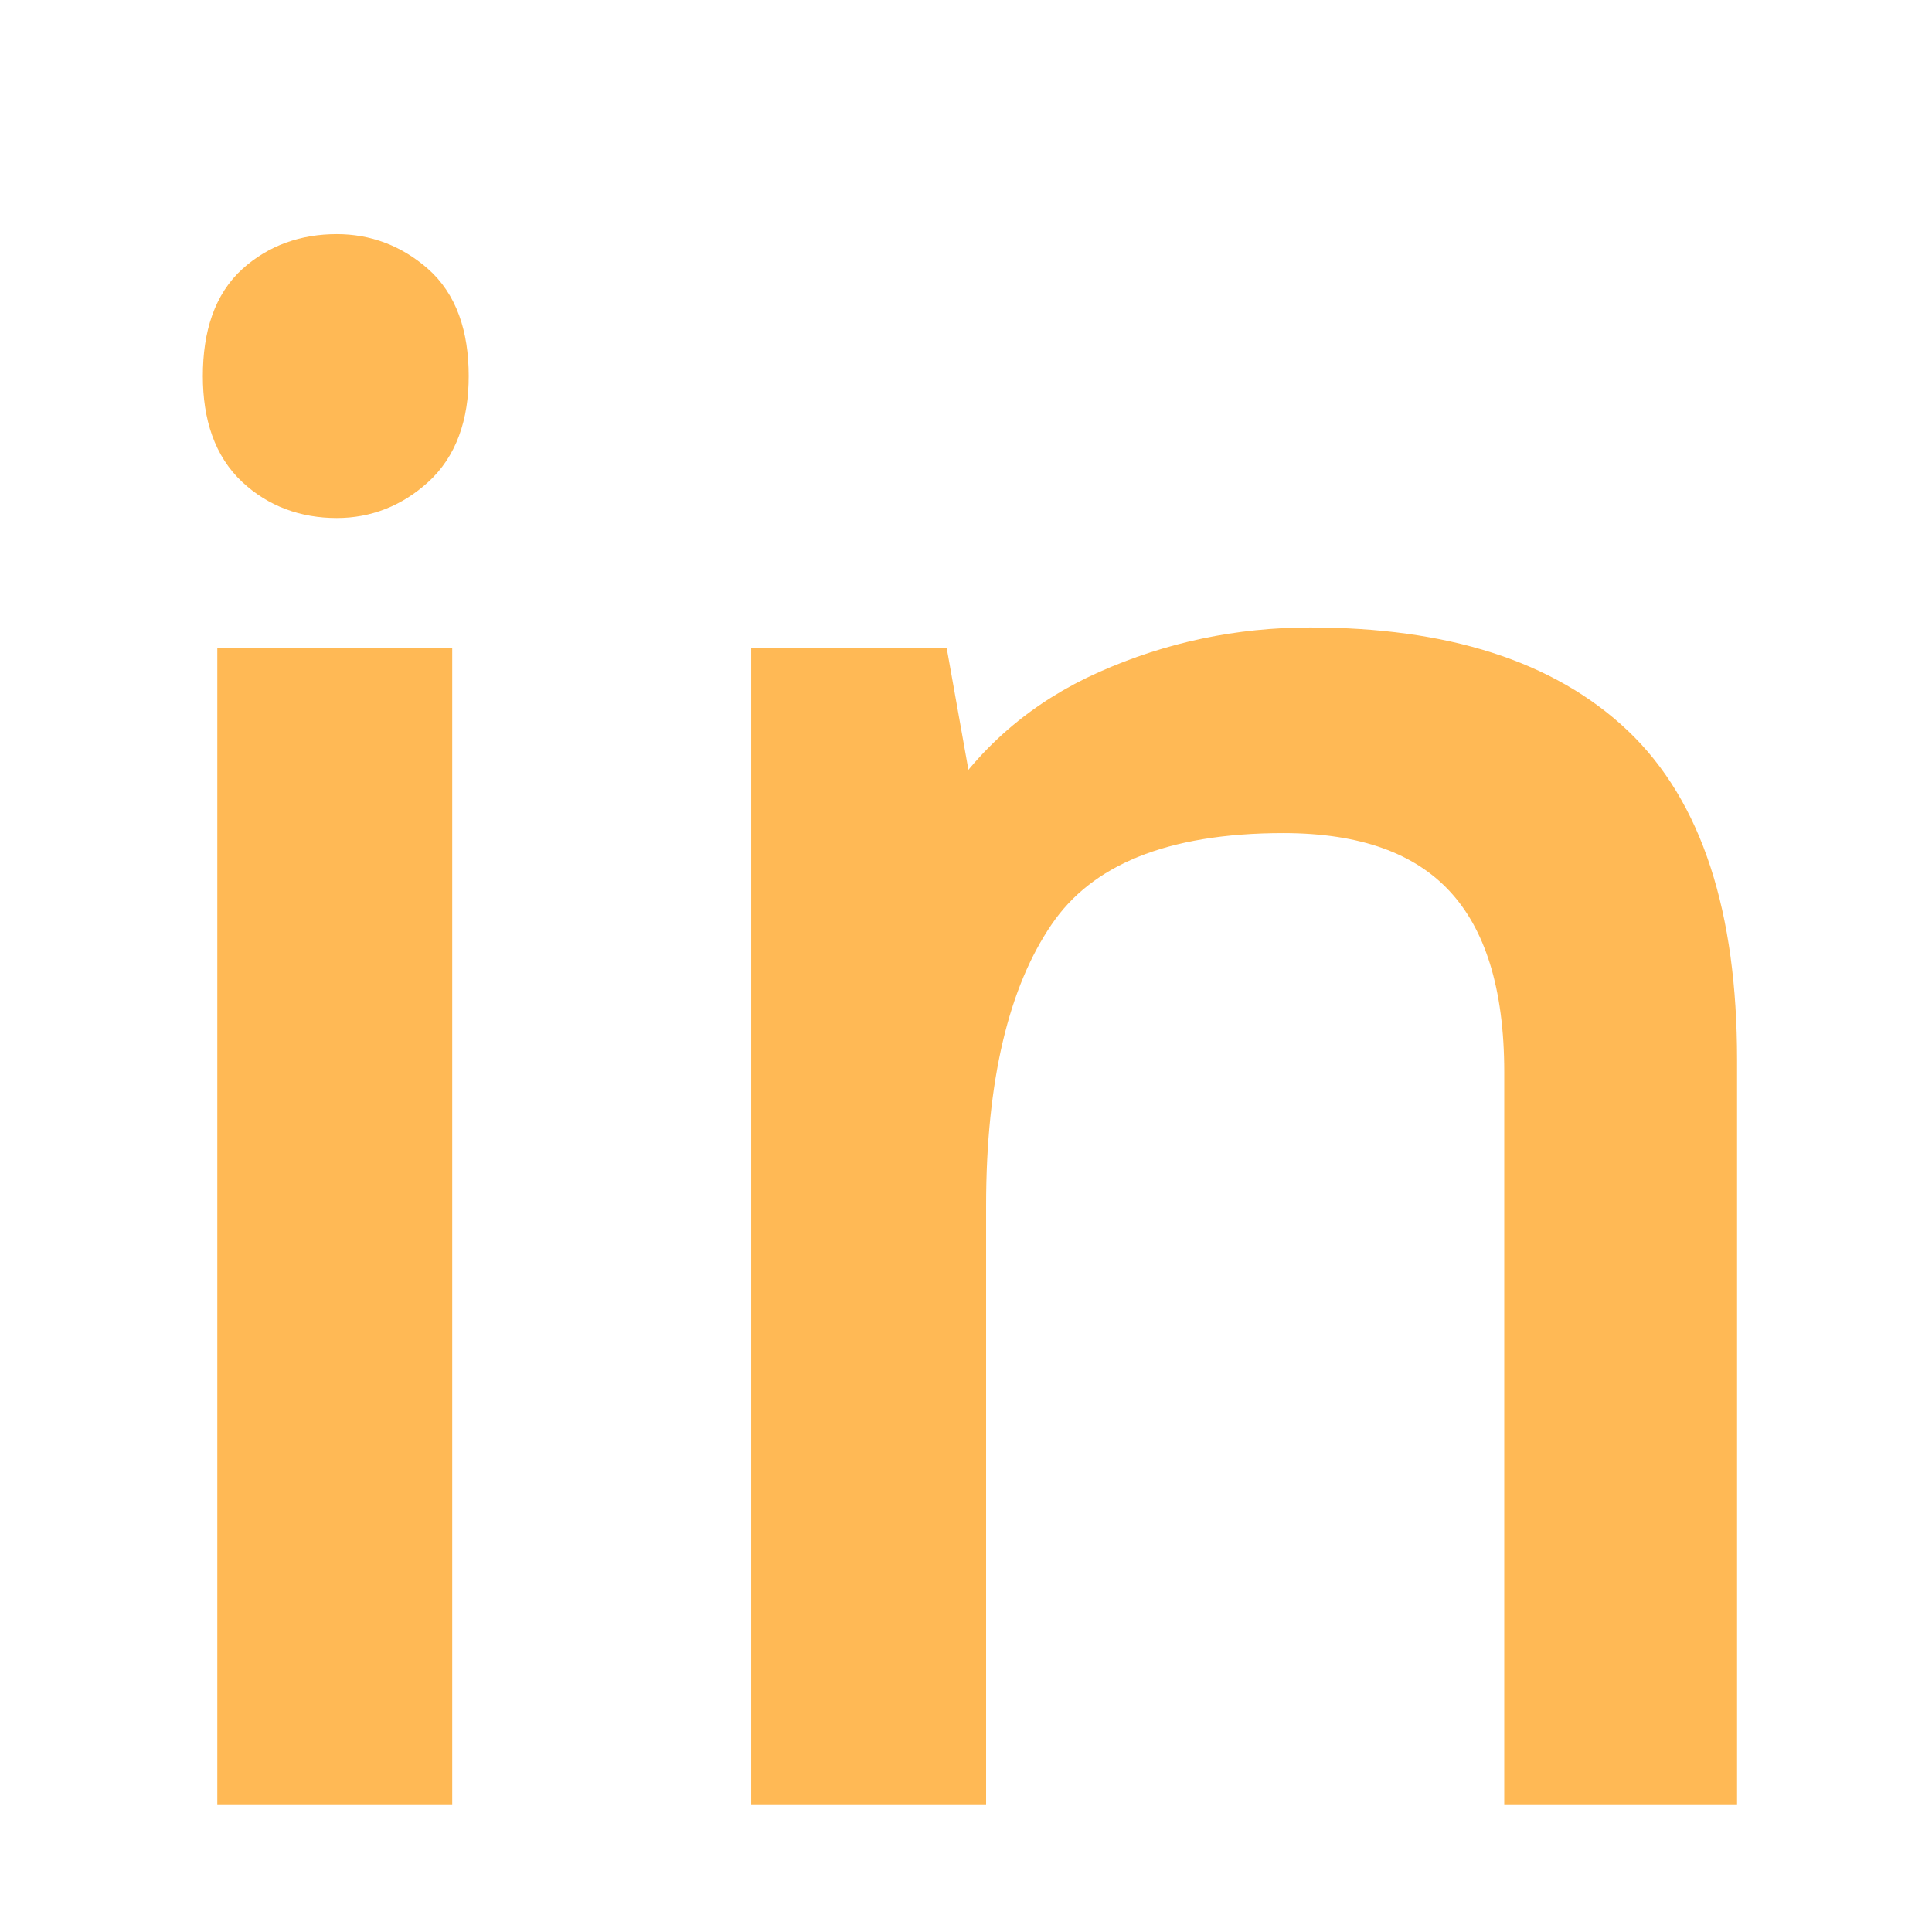
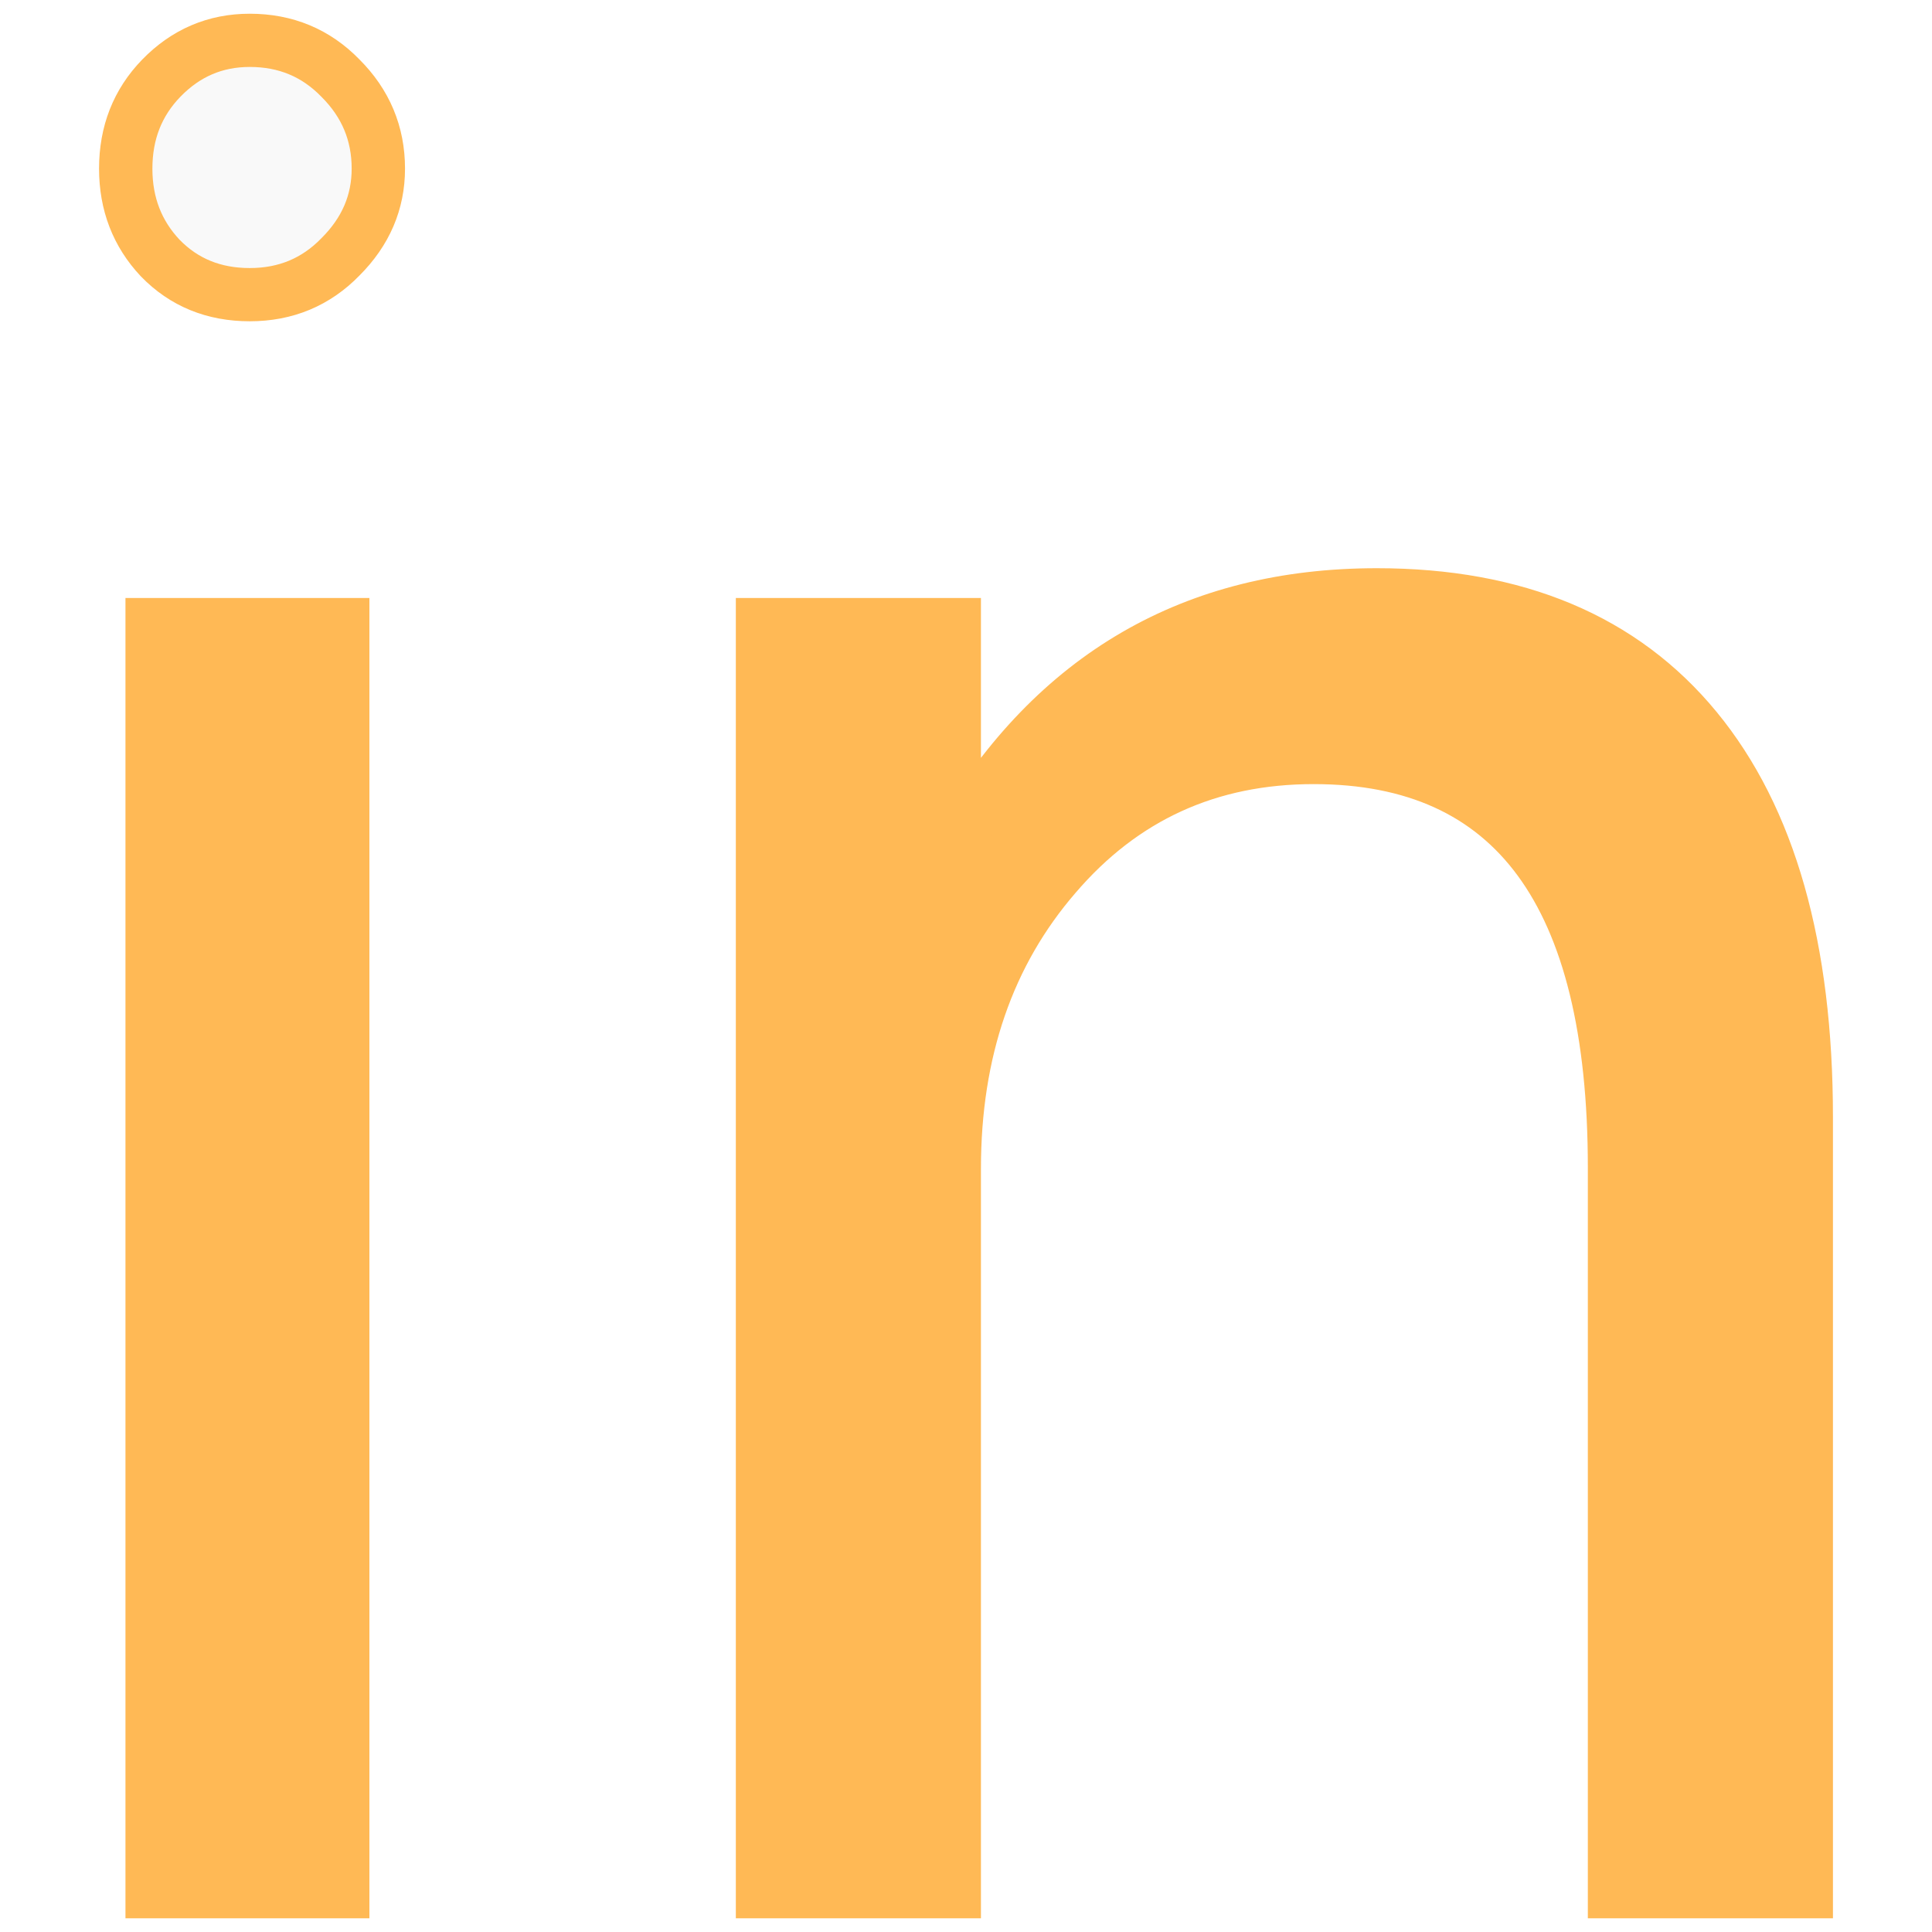
<svg xmlns="http://www.w3.org/2000/svg" xmlns:xlink="http://www.w3.org/1999/xlink" version="1.1" id="svg1" width="533.333" height="533.333" viewBox="0 0 533.333 533.333">
  <defs id="defs1">
    <linearGradient id="linearGradient3">
      <stop style="stop-color:#78e40c;stop-opacity:1;" offset="0" id="stop3" />
      <stop style="stop-color:#78e40c;stop-opacity:0;" offset="1" id="stop4" />
    </linearGradient>
    <rect x="-3.684" y="-23.944" width="239.444" height="226.55" id="rect2" />
    <linearGradient xlink:href="#linearGradient3" id="linearGradient4" x1="173.59" y1="172.501" x2="365.299" y2="172.501" gradientUnits="userSpaceOnUse" />
  </defs>
  <g id="g1">
    <g id="g2">
-       <text xml:space="preserve" id="text2" style="font-style:normal;font-variant:normal;font-weight:normal;font-stretch:normal;font-size:144px;line-height:94.42%;font-family:Arial;-inkscape-font-specification:Arial;letter-spacing:0.11px;white-space:pre;shape-inside:url(#rect2);opacity:0.922;fill:#75d811;fill-opacity:1;fill-rule:evenodd;stroke:#78e40c;stroke-width:0;stroke-linecap:round;stroke-dasharray:none" />
+       <text xml:space="preserve" id="text2" style="font-style:normal;font-variant:normal;font-weight:normal;font-stretch:normal;font-size:144px;line-height:94.42%;font-family:Arial;-inkscape-font-specification:Arial;letter-spacing:0.11px;white-space:pre;shape-inside:url(#rect2);display:inline;opacity:0.922;fill:#75d811;fill-opacity:1;fill-rule:evenodd;stroke:#78e40c;stroke-width:0;stroke-linecap:round;stroke-dasharray:none" />
    </g>
-     <text xml:space="preserve" style="font-style:normal;font-variant:normal;font-weight:normal;font-stretch:normal;font-size:568.998px;line-height:94.42%;font-family:'Microsoft JhengHei';-inkscape-font-specification:'Microsoft JhengHei';letter-spacing:0.435px;opacity:0.922;fill:#ffb347;fill-opacity:1;fill-rule:evenodd;stroke:#ffb347;stroke-width:14.709;stroke-linecap:round;stroke-dasharray:none;stroke-opacity:1" x="18.927" y="491.407" id="text3" transform="scale(1.000948,0.999053)">
-       <tspan id="tspan3" x="18.927" y="491.407" style="fill:#ffb347;fill-opacity:1;stroke:#ffb347;stroke-width:14.709;stroke-dasharray:none;stroke-opacity:1">in</tspan>
-     </text>
+     <path style="font-size:648.429px;line-height:94.42%;font-family:'Microsoft JhengHei';-inkscape-font-specification:'Microsoft JhengHei';letter-spacing:0.495px;opacity:0.922;fill:#ffb347;fill-rule:evenodd;stroke:#ffb347;stroke-width:14.709;stroke-linecap:round" d="M 498.055,522.798 H 445.18 V 322.697 q 0,-113.348 -82.953,-113.348 -43.376,0 -71.239,32.611 -27.862,32.295 -27.862,81.054 v 199.785 h -52.875 v -350.177 h 52.875 v 58.574 h 1.583 q 39.26,-66.806 114.932,-66.806 57.624,0 88.019,37.044 30.395,37.044 30.395,107.333 z" transform="scale(1.001146,0.998855)" id="path2" />
+     <path style="font-size:648.429px;line-height:94.42%;font-family:'Microsoft JhengHei';-inkscape-font-specification:'Microsoft JhengHei';letter-spacing:0.495px;opacity:0.922;fill:#ffb347;fill-rule:evenodd;stroke:#ffb347;stroke-width:14.709;stroke-linecap:round" d="m 41.95,522.798 v -350.177 h 52.558 v 350.177 z" transform="scale(1.001146,0.998855)" id="path1" />
+     <path style="font-size:648.429px;line-height:94.42%;font-family:'Microsoft JhengHei';-inkscape-font-specification:'Microsoft JhengHei';letter-spacing:0.495px;opacity:0.922;fill:#f9f9f9;fill-rule:evenodd;stroke:#ffb347;stroke-width:14.709;stroke-linecap:round" d="m 34.668,46.608 q 0,-14.881 9.815,-25.013 10.132,-10.448 24.379,-10.448 14.881,0 25.013,10.448 10.448,10.448 10.448,25.013 0,13.931 -10.448,24.379 -10.132,10.448 -25.013,10.448 -14.881,0 -24.696,-10.132 -9.498,-10.132 -9.498,-24.696 z" transform="scale(1.001146,0.998855)" id="text3" />
  </g>
</svg>
